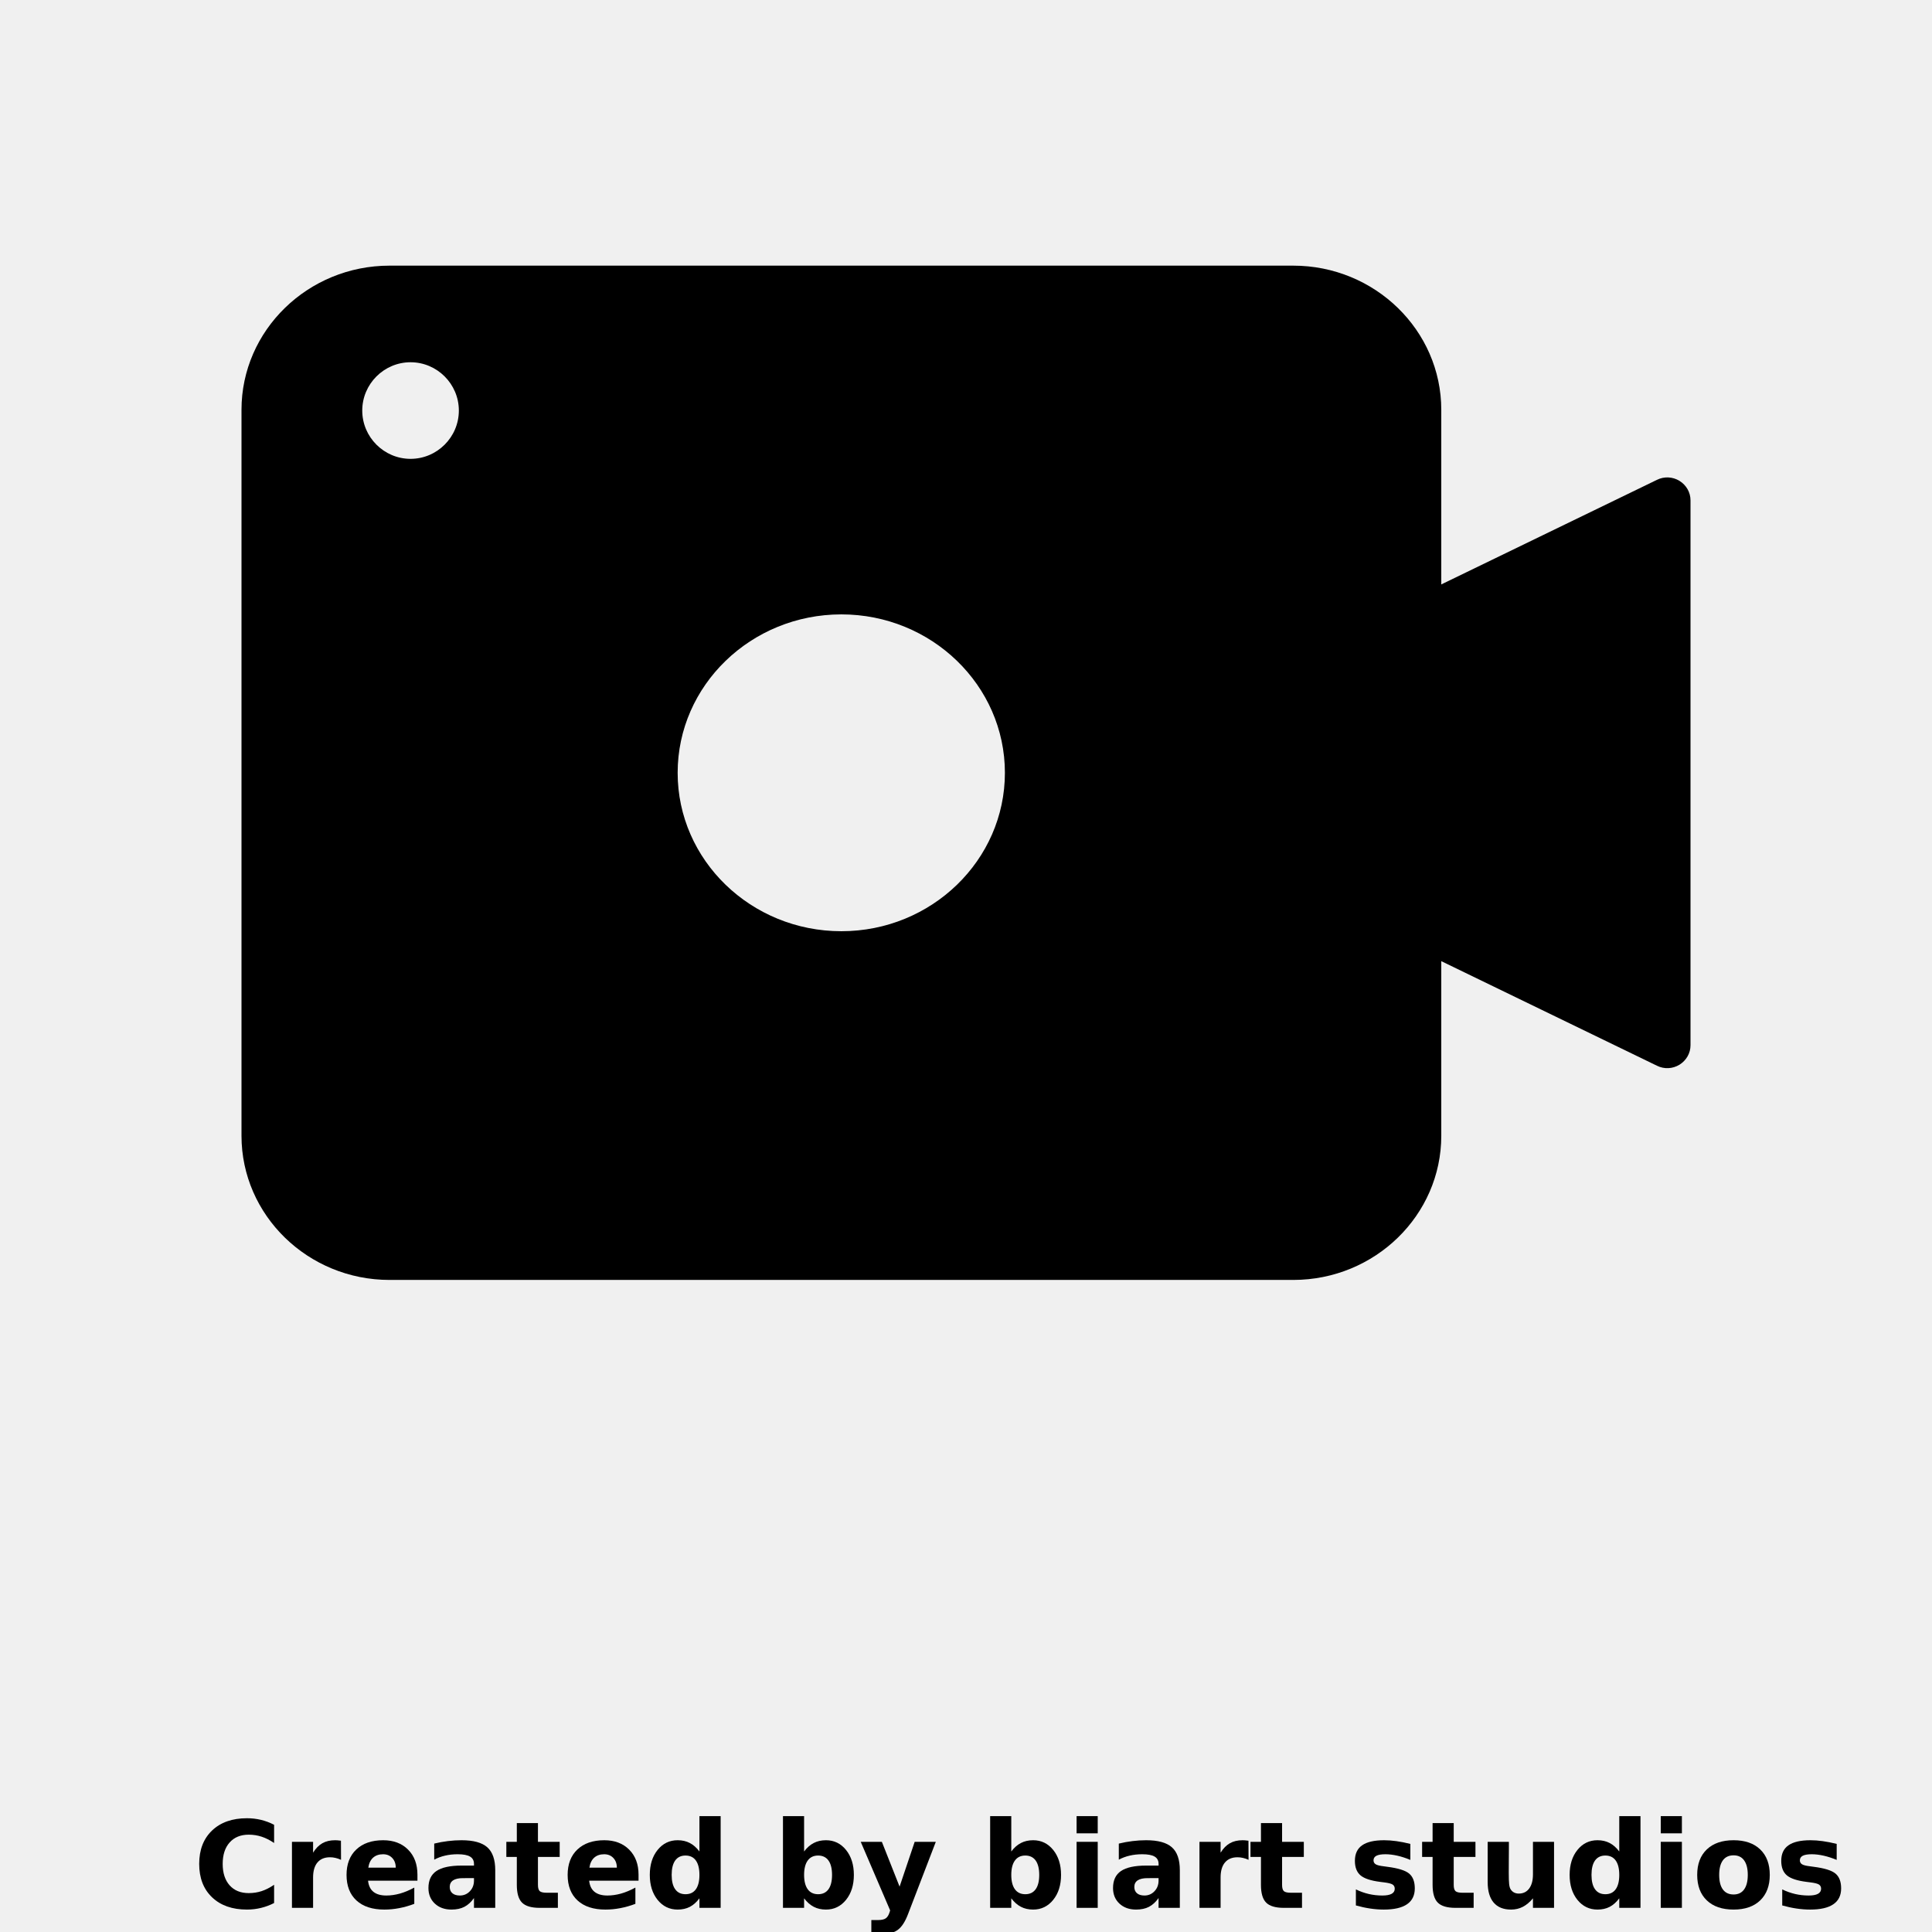
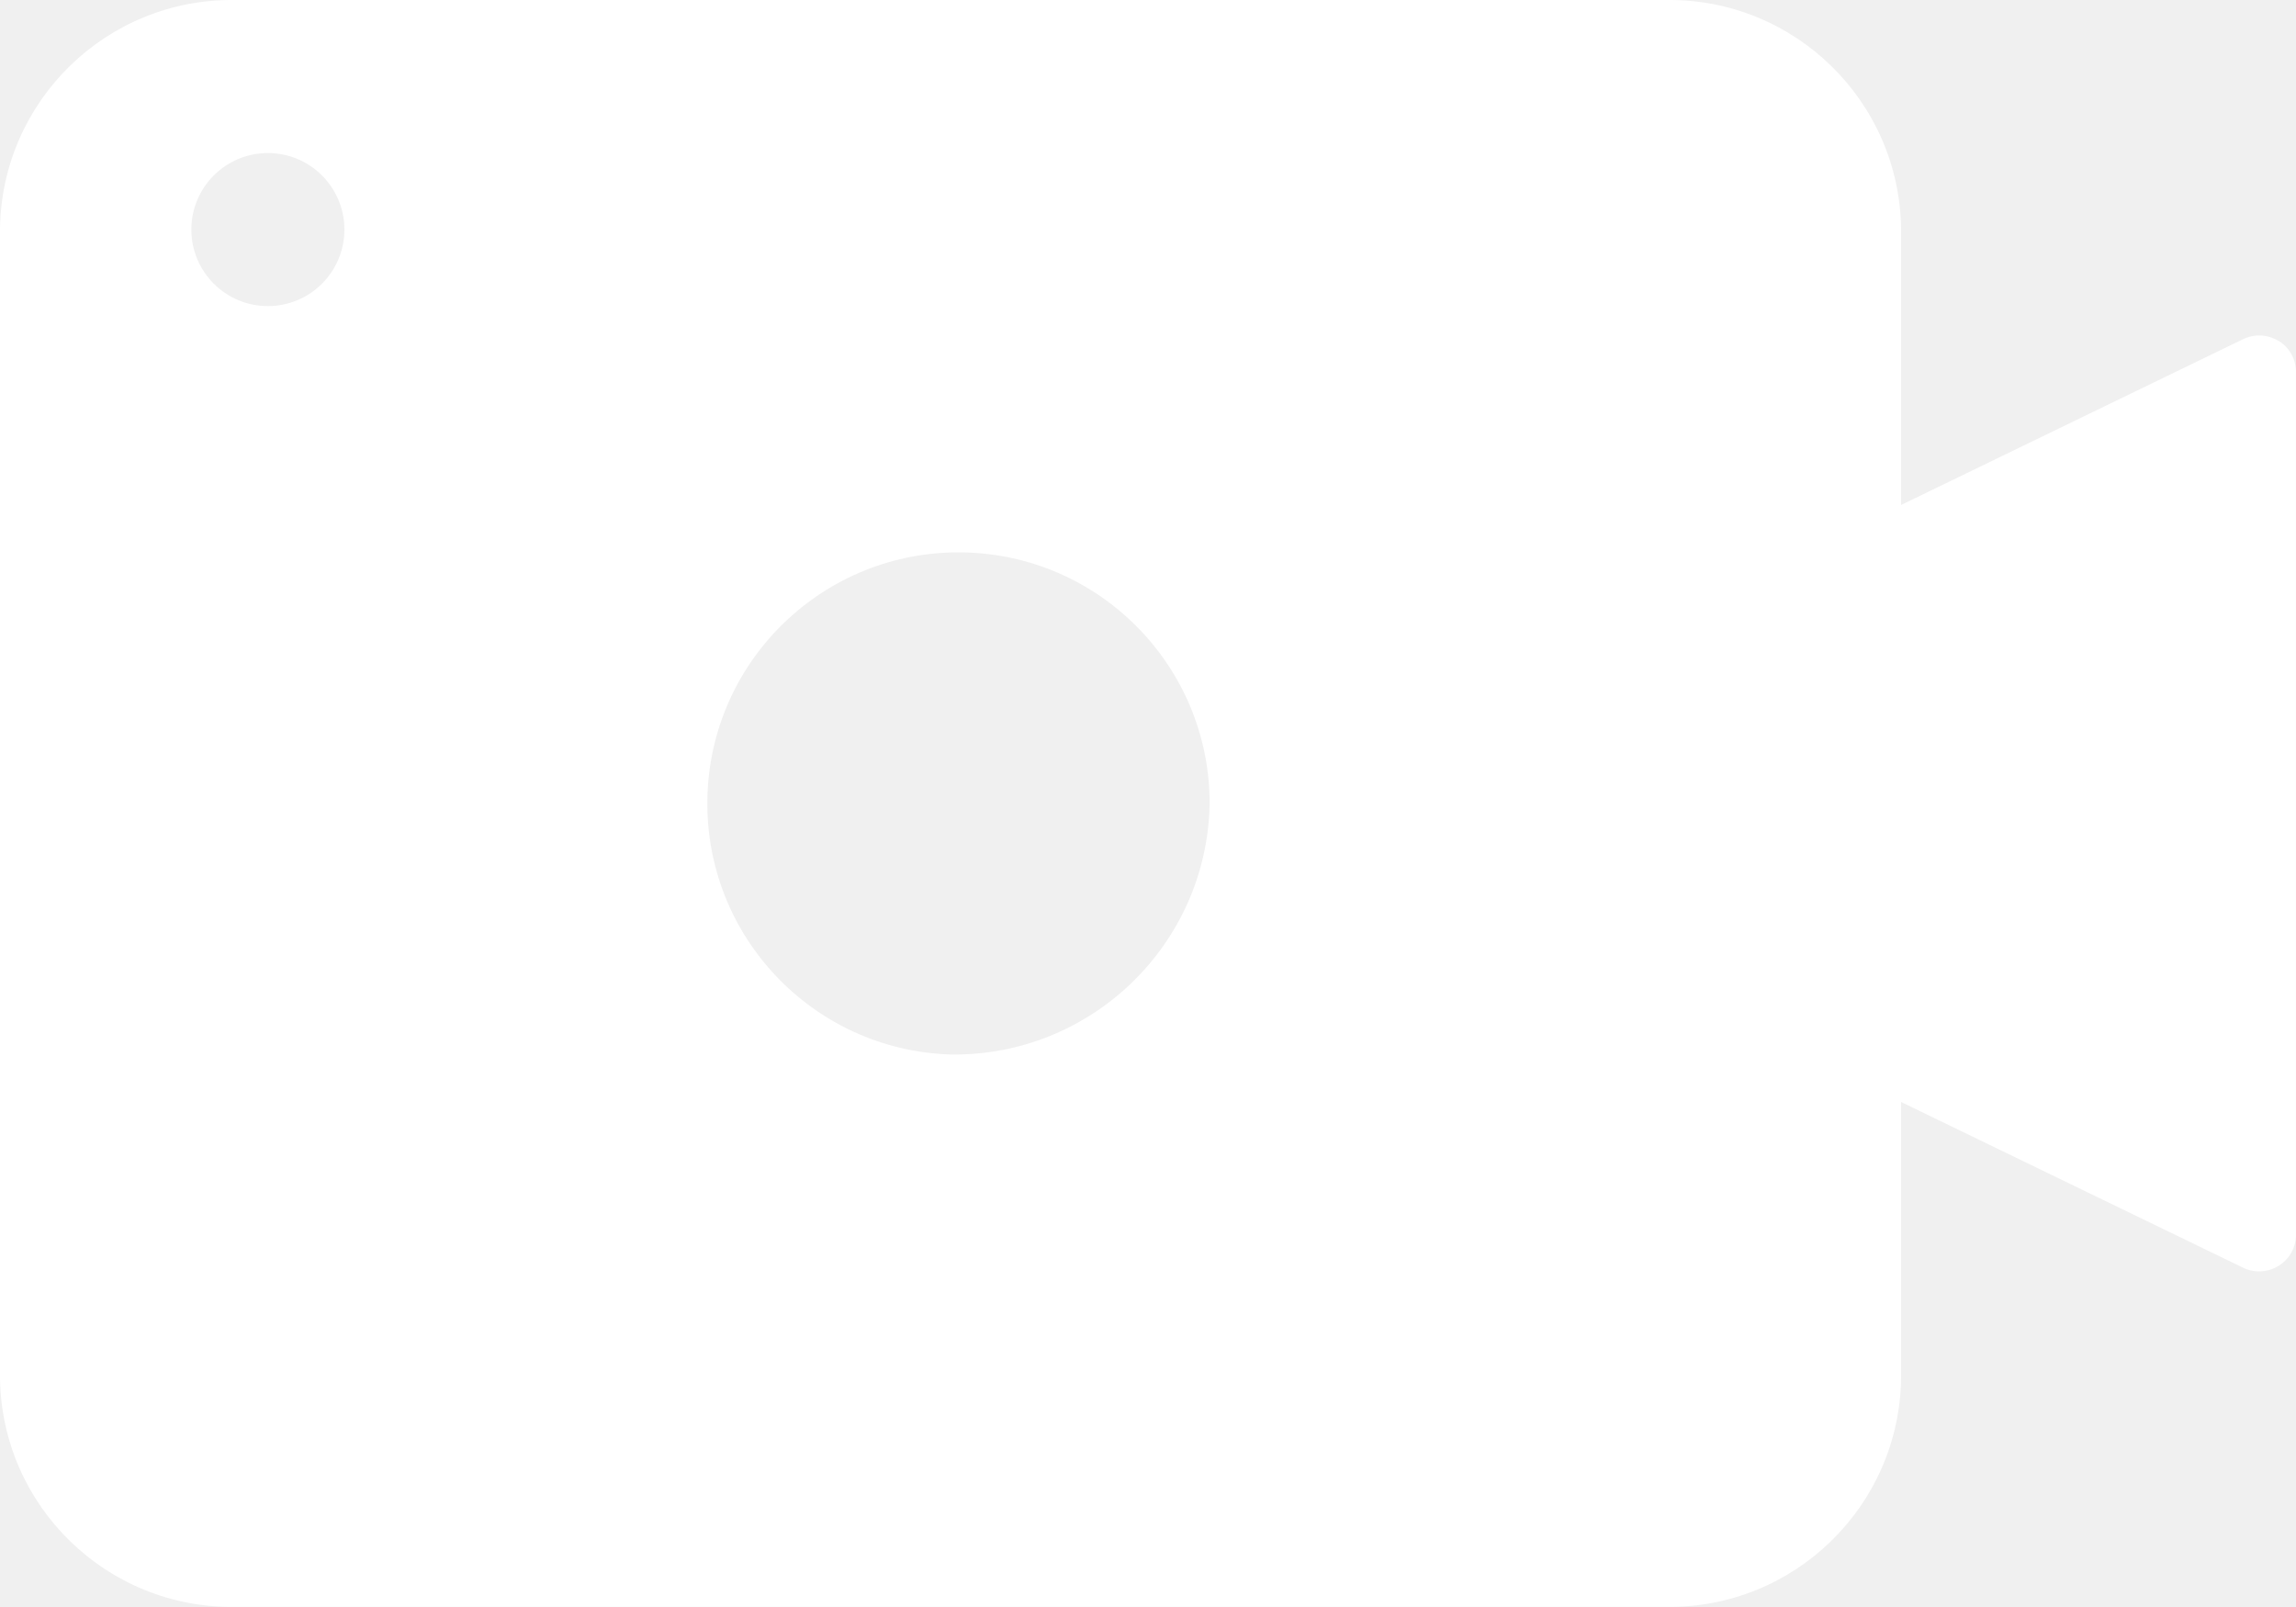
- <svg xmlns="http://www.w3.org/2000/svg" xmlns:xlink="http://www.w3.org/1999/xlink" width="700pt" height="700pt" version="1.1" viewBox="0 0 700 700">
+ <svg xmlns="http://www.w3.org/2000/svg" width="142.81" height="99.965" viewBox="0 0 142.81 99.965">
  <defs>
-     <symbol id="l" overflow="visible">
-       <path d="m29.312-1.75c-1.512 0.781-3.09 1.371-4.734 1.766-1.637 0.406-3.34 0.609-5.109 0.609-5.312 0-9.527-1.484-12.641-4.453-3.106-2.969-4.656-7-4.656-12.094s1.551-9.125 4.656-12.094c3.113-2.969 7.328-4.453 12.641-4.453 1.77 0 3.473 0.199 5.109 0.594 1.645 0.398 3.223 0.992 4.734 1.781v6.594c-1.531-1.039-3.039-1.801-4.516-2.281-1.48-0.488-3.039-0.734-4.672-0.734-2.938 0-5.246 0.945-6.922 2.828-1.68 1.875-2.516 4.465-2.516 7.766 0 3.293 0.836 5.883 2.516 7.766 1.676 1.875 3.984 2.812 6.922 2.812 1.633 0 3.191-0.238 4.672-0.719 1.477-0.488 2.984-1.254 4.516-2.297z" />
-     </symbol>
-     <symbol id="g" overflow="visible">
-       <path d="m21.453-17.406c-0.68-0.312-1.352-0.539-2.016-0.688-0.656-0.156-1.32-0.234-1.984-0.234-1.969 0-3.484 0.633-4.547 1.891-1.055 1.262-1.578 3.07-1.578 5.422v11.016h-7.656v-23.922h7.656v3.922c0.977-1.562 2.102-2.703 3.375-3.422 1.281-0.719 2.812-1.078 4.594-1.078 0.25 0 0.523 0.012 0.828 0.031 0.301 0.023 0.734 0.07 1.297 0.141z" />
-     </symbol>
-     <symbol id="f" overflow="visible">
-       <path d="m27.562-12.031v2.188h-17.891c0.188 1.793 0.832 3.137 1.938 4.031 1.113 0.898 2.672 1.344 4.672 1.344 1.602 0 3.25-0.234 4.938-0.703 1.688-0.477 3.422-1.203 5.203-2.172v5.891c-1.805 0.688-3.609 1.203-5.422 1.547-1.812 0.352-3.621 0.531-5.422 0.531-4.336 0-7.703-1.098-10.109-3.297-2.398-2.207-3.594-5.297-3.594-9.266 0-3.906 1.176-6.973 3.531-9.203 2.363-2.238 5.609-3.359 9.734-3.359 3.758 0 6.769 1.137 9.031 3.406 2.258 2.262 3.391 5.281 3.391 9.062zm-7.859-2.531c0-1.457-0.43-2.629-1.281-3.516-0.844-0.895-1.949-1.344-3.312-1.344-1.492 0-2.699 0.418-3.625 1.25-0.918 0.836-1.492 2.039-1.719 3.609z" />
-     </symbol>
-     <symbol id="e" overflow="visible">
-       <path d="m14.391-10.766c-1.594 0-2.793 0.273-3.594 0.812-0.805 0.543-1.203 1.34-1.203 2.391 0 0.969 0.32 1.73 0.969 2.281 0.645 0.543 1.547 0.812 2.703 0.812 1.438 0 2.644-0.516 3.625-1.547 0.988-1.031 1.484-2.32 1.484-3.875v-0.875zm11.688-2.891v13.656h-7.703v-3.547c-1.031 1.449-2.188 2.508-3.469 3.172s-2.84 1-4.672 1c-2.481 0-4.496-0.723-6.047-2.172-1.543-1.445-2.312-3.32-2.312-5.625 0-2.812 0.961-4.867 2.891-6.172 1.938-1.312 4.969-1.969 9.094-1.969h4.516v-0.609c0-1.207-0.48-2.094-1.438-2.656-0.949-0.562-2.438-0.844-4.469-0.844-1.637 0-3.156 0.168-4.562 0.5-1.406 0.324-2.719 0.812-3.938 1.469v-5.828c1.645-0.406 3.289-0.707 4.938-0.906 1.656-0.207 3.305-0.312 4.953-0.312 4.32 0 7.438 0.855 9.344 2.562 1.914 1.699 2.875 4.461 2.875 8.281z" />
-     </symbol>
-     <symbol id="a" overflow="visible">
-       <path d="m12.031-30.719v6.797h7.875v5.469h-7.875v10.141c0 1.117 0.219 1.871 0.656 2.266 0.438 0.387 1.312 0.578 2.625 0.578h3.938v5.469h-6.562c-3.023 0-5.164-0.629-6.422-1.891-1.262-1.258-1.891-3.398-1.891-6.422v-10.141h-3.797v-5.469h3.797v-6.797z" />
-     </symbol>
-     <symbol id="d" overflow="visible">
-       <path d="m19.953-20.422v-12.812h7.688v33.234h-7.688v-3.453c-1.055 1.406-2.215 2.438-3.484 3.094-1.273 0.656-2.742 0.984-4.406 0.984-2.949 0-5.371-1.172-7.266-3.516-1.887-2.344-2.828-5.359-2.828-9.047s0.941-6.703 2.828-9.047c1.895-2.344 4.316-3.516 7.266-3.516 1.656 0 3.117 0.336 4.391 1 1.281 0.656 2.445 1.684 3.5 3.078zm-5.047 15.484c1.645 0 2.894-0.598 3.75-1.797 0.863-1.195 1.297-2.93 1.297-5.203 0-2.281-0.434-4.019-1.297-5.219-0.855-1.195-2.106-1.797-3.75-1.797-1.625 0-2.871 0.602-3.734 1.797-0.855 1.199-1.281 2.938-1.281 5.219 0 2.273 0.426 4.008 1.281 5.203 0.863 1.199 2.109 1.797 3.734 1.797z" />
-     </symbol>
-     <symbol id="c" overflow="visible">
-       <path d="m16.406-4.938c1.633 0 2.883-0.598 3.75-1.797 0.863-1.195 1.297-2.93 1.297-5.203 0-2.281-0.434-4.019-1.297-5.219-0.867-1.195-2.117-1.797-3.75-1.797-1.637 0-2.891 0.605-3.766 1.812-0.875 1.199-1.312 2.934-1.312 5.203 0 2.262 0.438 3.996 1.312 5.203 0.875 1.199 2.129 1.797 3.766 1.797zm-5.078-15.484c1.051-1.395 2.219-2.422 3.5-3.078 1.281-0.664 2.754-1 4.422-1 2.945 0 5.367 1.172 7.266 3.516 1.895 2.344 2.844 5.359 2.844 9.047s-0.949 6.703-2.844 9.047c-1.898 2.344-4.32 3.516-7.266 3.516-1.668 0-3.141-0.336-4.422-1s-2.449-1.691-3.5-3.078v3.453h-7.656v-33.234h7.656z" />
-     </symbol>
-     <symbol id="i" overflow="visible">
-       <path d="m0.531-23.922h7.656l6.422 16.234 5.469-16.234h7.656l-10.062 26.188c-1.012 2.664-2.195 4.523-3.547 5.578-1.344 1.062-3.121 1.594-5.328 1.594h-4.422v-5.016h2.391c1.301 0 2.242-0.211 2.828-0.625 0.594-0.406 1.055-1.148 1.391-2.219l0.203-0.656z" />
-     </symbol>
-     <symbol id="b" overflow="visible">
-       <path d="m3.672-23.922h7.656v23.922h-7.656zm0-9.312h7.656v6.234h-7.656z" />
-     </symbol>
-     <symbol id="h" overflow="visible">
-       <path d="m22.359-23.172v5.797c-1.637-0.676-3.215-1.188-4.734-1.531-1.523-0.344-2.961-0.516-4.312-0.516-1.461 0-2.543 0.184-3.25 0.547-0.699 0.367-1.047 0.922-1.047 1.672 0 0.617 0.266 1.09 0.797 1.422 0.531 0.324 1.488 0.562 2.875 0.719l1.344 0.188c3.914 0.5 6.551 1.324 7.906 2.469 1.352 1.137 2.031 2.922 2.031 5.359 0 2.555-0.945 4.469-2.828 5.75-1.875 1.281-4.68 1.922-8.406 1.922-1.586 0-3.219-0.125-4.906-0.375s-3.422-0.625-5.203-1.125v-5.812c1.52 0.742 3.082 1.297 4.688 1.672 1.602 0.367 3.234 0.547 4.891 0.547 1.488 0 2.609-0.203 3.359-0.609 0.758-0.414 1.141-1.031 1.141-1.844 0-0.688-0.262-1.195-0.781-1.531-0.523-0.332-1.559-0.594-3.109-0.781l-1.344-0.172c-3.406-0.426-5.793-1.211-7.156-2.359-1.367-1.156-2.047-2.91-2.047-5.266 0-2.531 0.867-4.406 2.609-5.625 1.738-1.227 4.398-1.844 7.984-1.844 1.406 0 2.883 0.109 4.438 0.328 1.551 0.211 3.238 0.543 5.062 1z" />
-     </symbol>
-     <symbol id="k" overflow="visible">
-       <path d="m3.422-9.312v-14.609h7.688v2.391c0 1.293-0.012 2.918-0.031 4.875-0.012 1.961-0.016 3.266-0.016 3.922 0 1.93 0.047 3.312 0.141 4.156 0.102 0.844 0.281 1.461 0.531 1.844 0.312 0.5 0.719 0.887 1.219 1.156 0.508 0.273 1.094 0.406 1.75 0.406 1.594 0 2.844-0.609 3.75-1.828 0.914-1.227 1.375-2.93 1.375-5.109v-11.812h7.641v23.922h-7.641v-3.453c-1.156 1.387-2.383 2.414-3.672 3.078-1.281 0.664-2.699 1-4.25 1-2.773 0-4.883-0.848-6.328-2.547-1.438-1.695-2.156-4.16-2.156-7.391z" />
-     </symbol>
-     <symbol id="j" overflow="visible">
-       <path d="m15.062-19.031c-1.699 0-2.996 0.609-3.891 1.828-0.887 1.219-1.328 2.977-1.328 5.266 0 2.293 0.441 4.047 1.328 5.266 0.895 1.219 2.191 1.828 3.891 1.828 1.664 0 2.938-0.609 3.812-1.828 0.883-1.219 1.328-2.973 1.328-5.266 0-2.289-0.445-4.047-1.328-5.266-0.875-1.219-2.148-1.828-3.812-1.828zm0-5.469c4.113 0 7.328 1.109 9.641 3.328s3.469 5.297 3.469 9.234c0 3.93-1.156 7.008-3.469 9.234-2.312 2.219-5.527 3.328-9.641 3.328-4.137 0-7.371-1.109-9.703-3.328-2.324-2.227-3.484-5.305-3.484-9.234 0-3.938 1.16-7.016 3.484-9.234 2.332-2.219 5.566-3.328 9.703-3.328z" />
-     </symbol>
+     <style>
+       .cls-1 {
+         fill: #fff;
+       }
+     </style>
  </defs>
-   <g>
-     <path d="m608.48 174.21c-2.449-1.488-5.512-1.664-8.137-0.352l-78.141 37.891v-63.262c0-28.789-24.062-52.238-53.637-52.238h-327.43c-29.574 0-53.637 23.449-53.637 52.238v263.02c0 28.789 24.062 52.238 53.637 52.238h327.43c29.574 0 53.637-23.449 53.637-52.238v-63.262l78.145 37.887c2.625 1.312 5.68 1.137 8.137-0.352 2.531-1.574 4.019-4.199 4.019-7.086v-197.4c0-2.887-1.488-5.512-4.023-7.09zm-459.73-7.961c-9.625 0-17.5-7.875-17.5-17.5s7.875-17.5 17.5-17.5 17.5 7.875 17.5 17.5-7.875 17.5-17.5 17.5zm156.1 171.15c-32.727 0-59.324-25.715-59.324-57.398s26.602-57.398 59.324-57.398c32.637 0 59.246 25.715 59.246 57.398s-26.609 57.398-59.246 57.398z" />
-     <use x="70" y="691.25" xlink:href="#l" />
-     <use x="102.109" y="691.25" xlink:href="#g" />
-     <use x="123.684" y="691.25" xlink:href="#f" />
-     <use x="153.355" y="691.25" xlink:href="#e" />
-     <use x="182.879" y="691.25" xlink:href="#a" />
-     <use x="203.793" y="691.25" xlink:href="#f" />
-     <use x="233.465" y="691.25" xlink:href="#d" />
-     <use x="280.012" y="691.25" xlink:href="#c" />
-     <use x="311.328" y="691.25" xlink:href="#i" />
-     <use x="355.078" y="691.25" xlink:href="#c" />
-     <use x="386.398" y="691.25" xlink:href="#b" />
-     <use x="401.395" y="691.25" xlink:href="#e" />
-     <use x="430.918" y="691.25" xlink:href="#g" />
-     <use x="452.492" y="691.25" xlink:href="#a" />
-     <use x="488.637" y="691.25" xlink:href="#h" />
-     <use x="514.68" y="691.25" xlink:href="#a" />
-     <use x="535.59" y="691.25" xlink:href="#k" />
-     <use x="566.738" y="691.25" xlink:href="#d" />
-     <use x="598.055" y="691.25" xlink:href="#b" />
-     <use x="613.051" y="691.25" xlink:href="#j" />
-     <use x="643.109" y="691.25" xlink:href="#h" />
+   <g id="ic_record" transform="translate(0)">
+     <path id="패스_299" data-name="패스 299" class="cls-1" d="M229.214,117.456a2.287,2.287,0,0,0-2.213-.1l-21.256,10.307V110.459a14.423,14.423,0,0,0-14.59-14.21H102.088a14.423,14.423,0,0,0-14.59,14.21V182a14.423,14.423,0,0,0,14.59,14.21h89.066A14.423,14.423,0,0,0,205.745,182V164.8L227,175.1a2.287,2.287,0,0,0,2.213-.1,2.258,2.258,0,0,0,1.093-1.928v-53.7a2.258,2.258,0,0,0-1.094-1.929ZM104.16,115.29a4.76,4.76,0,1,1,4.76-4.76,4.76,4.76,0,0,1-4.76,4.76Zm42.462,46.556a15.622,15.622,0,1,1,16.116-15.614A15.891,15.891,0,0,1,146.621,161.846Z" transform="translate(-87.498 -96.249)" />
  </g>
</svg>
